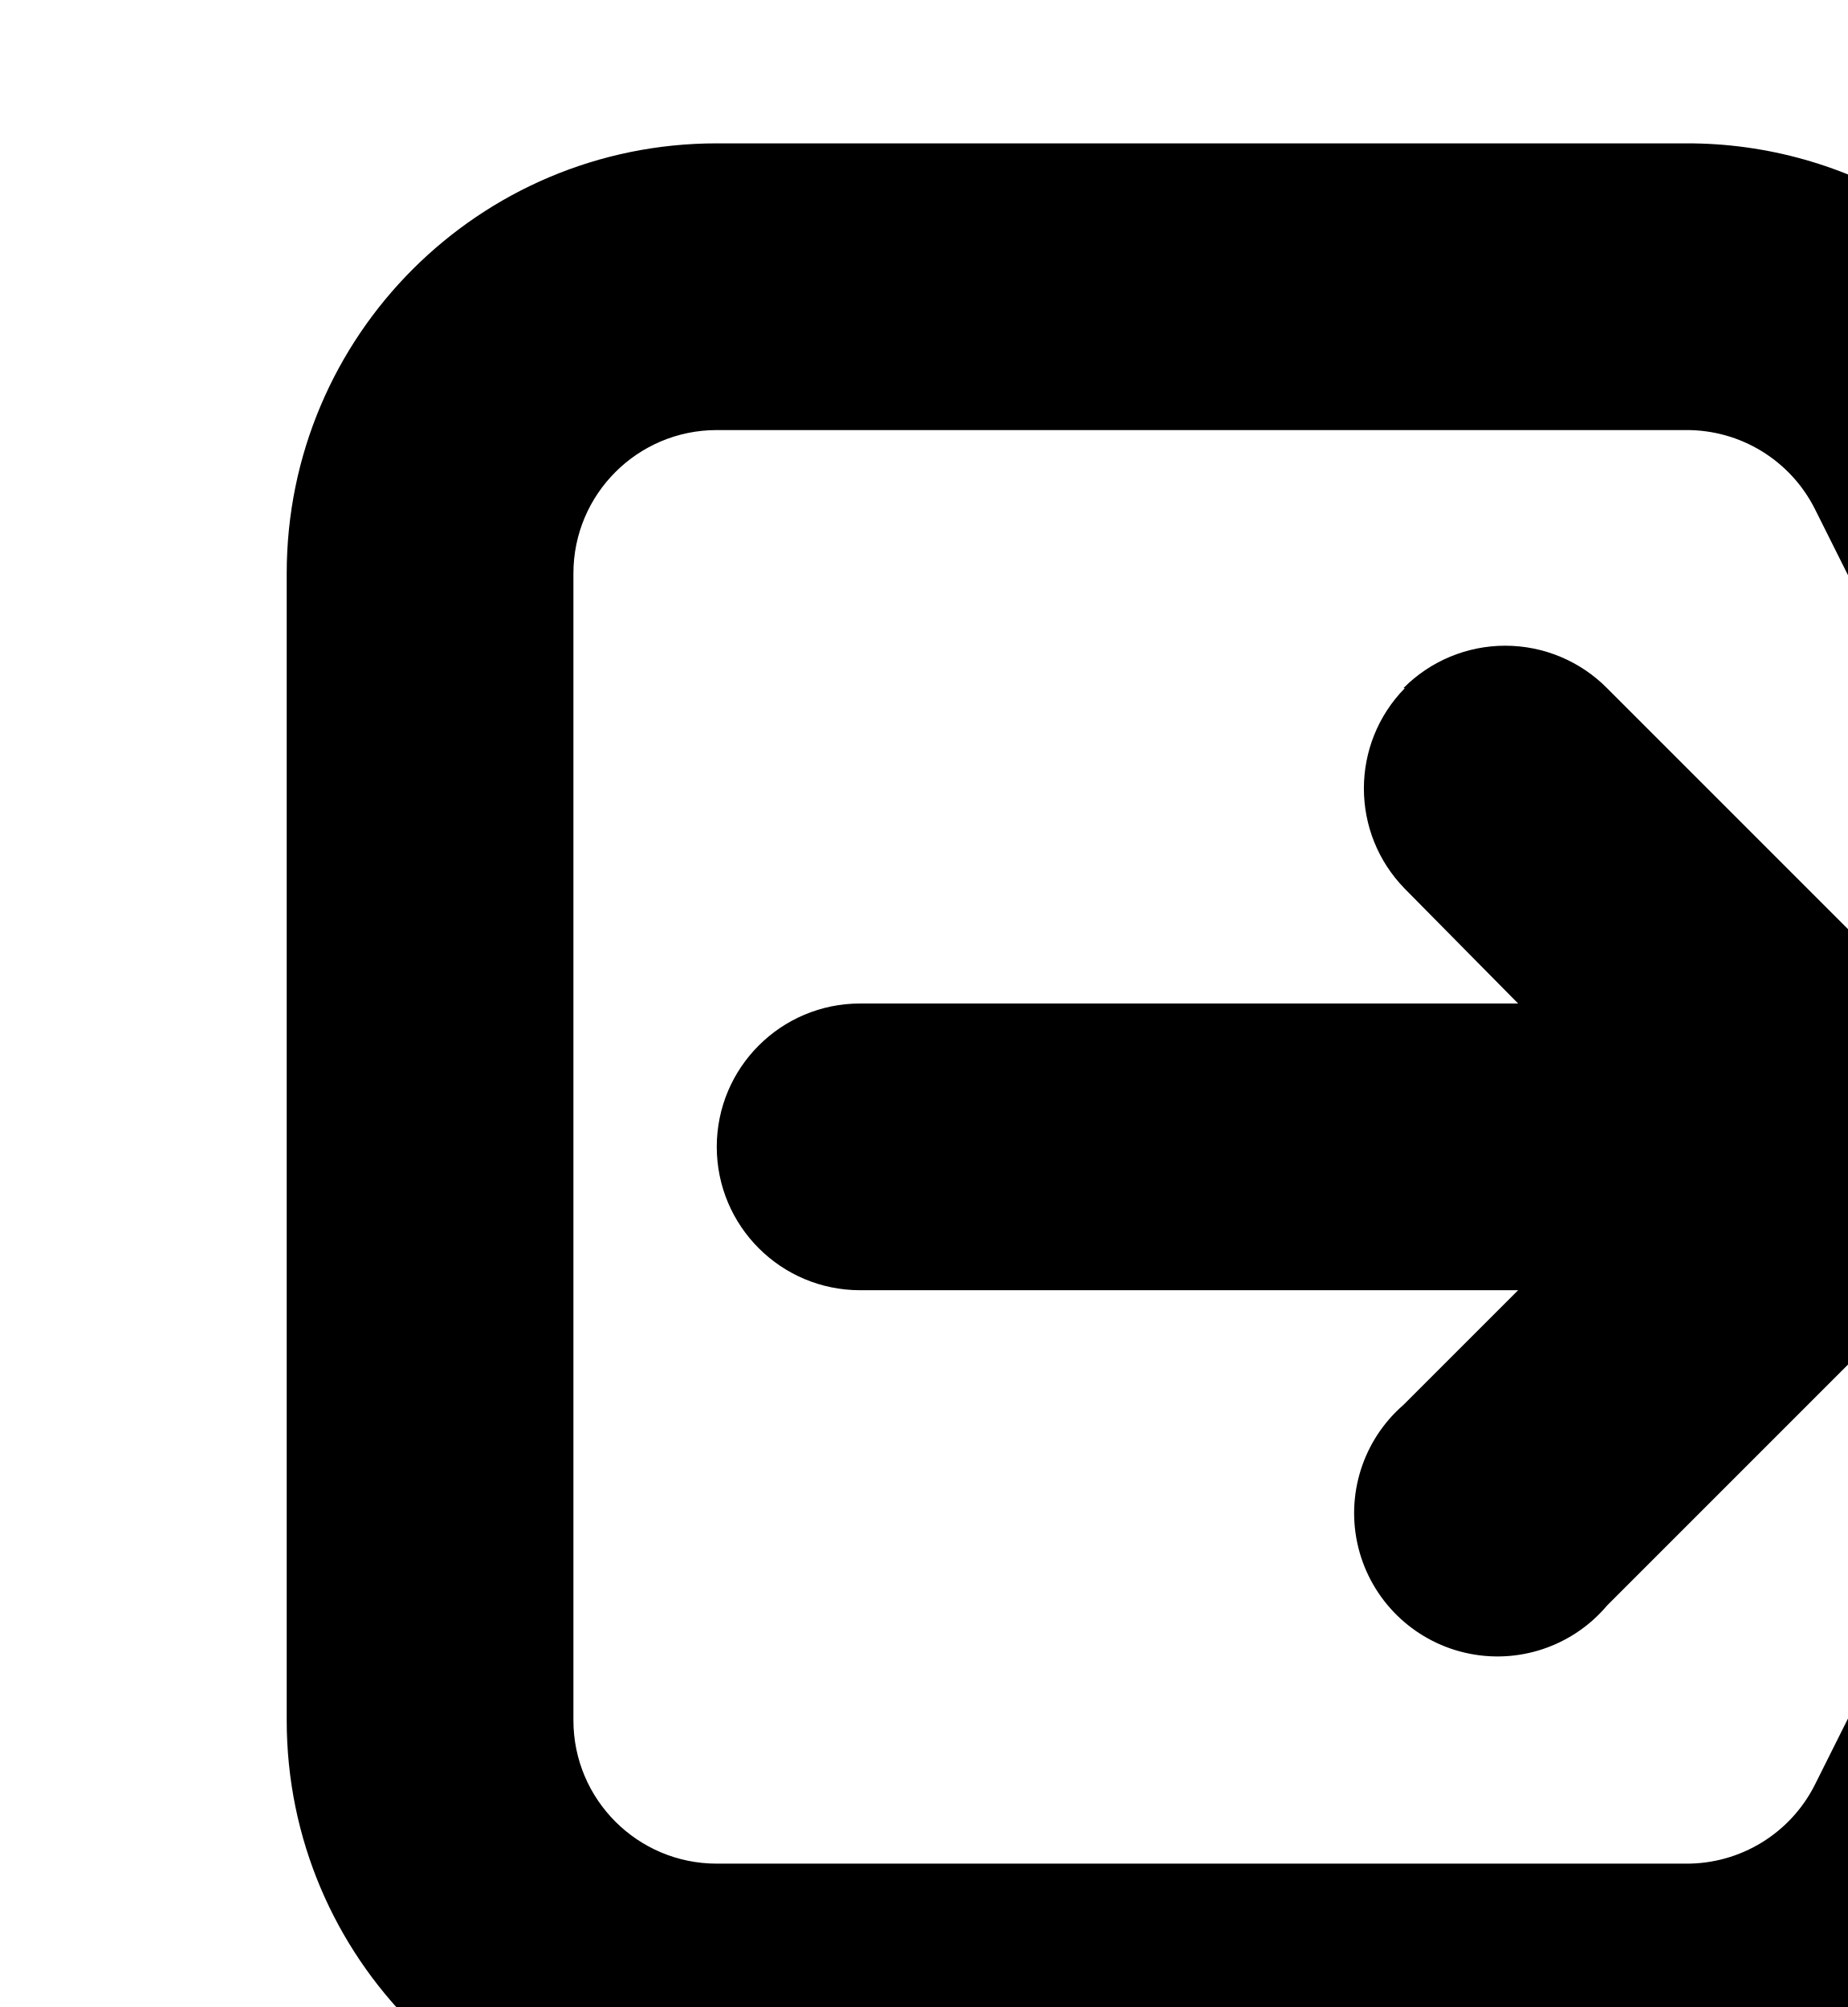
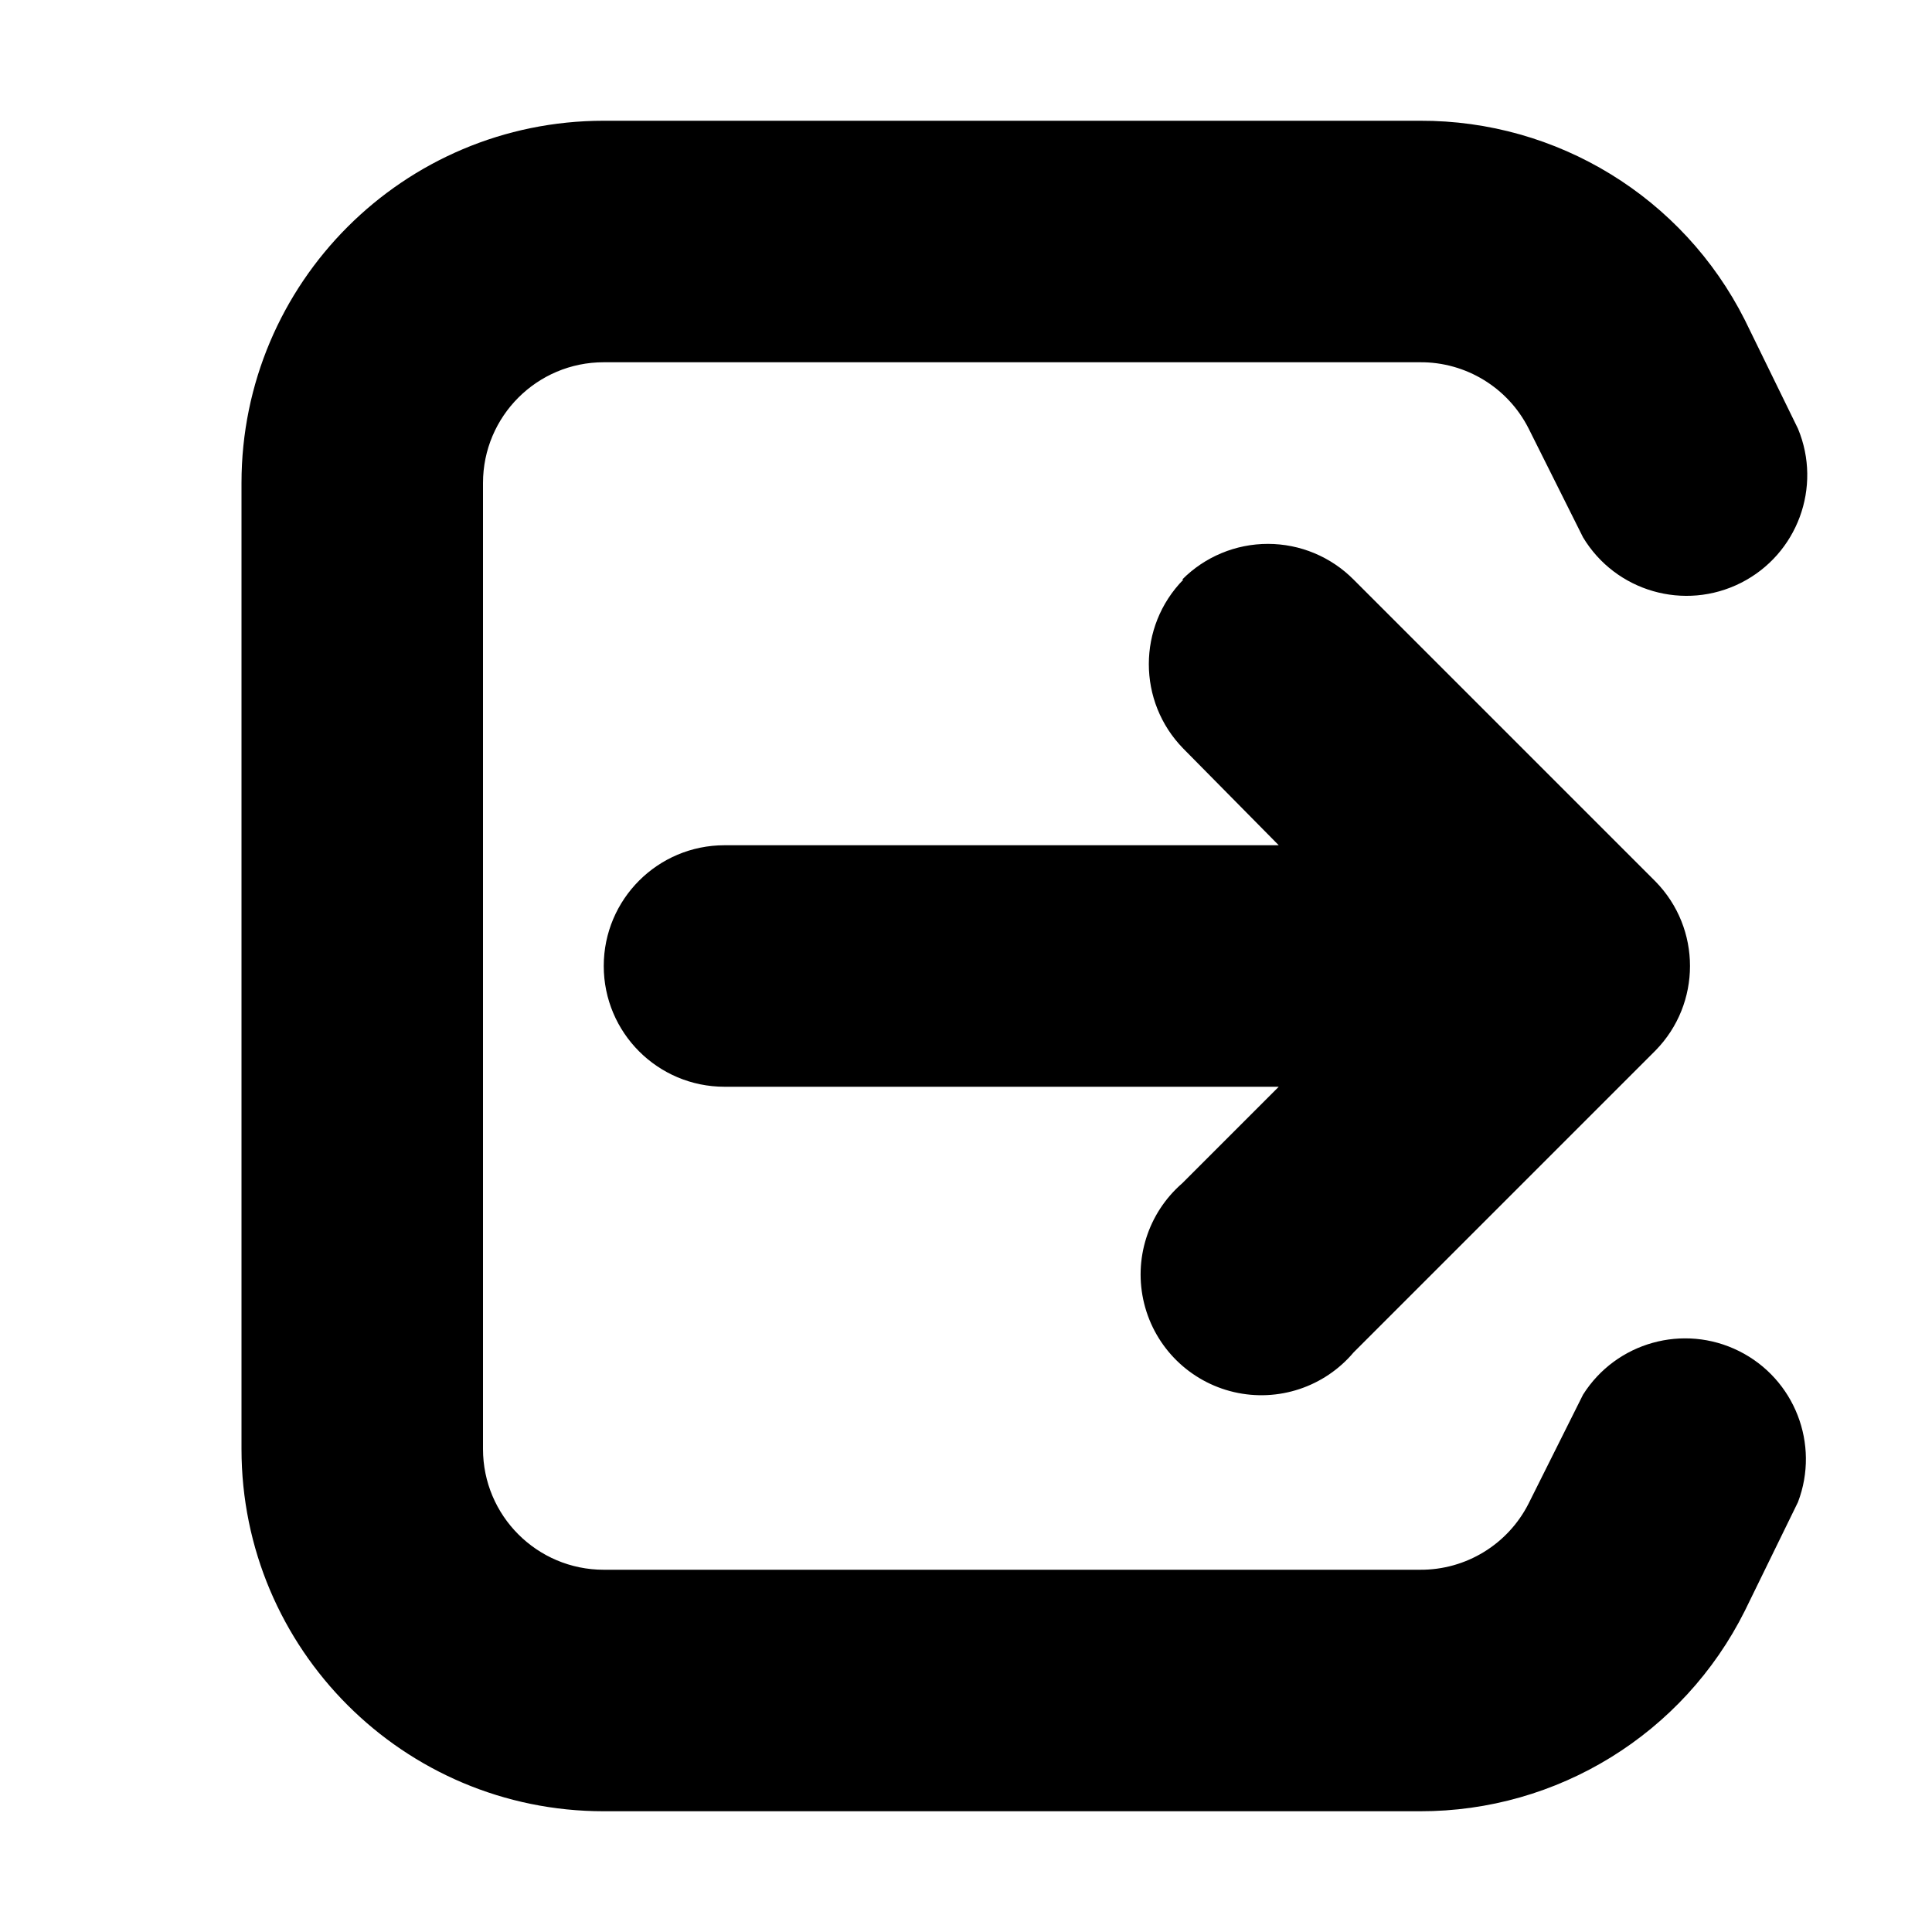
- <svg xmlns="http://www.w3.org/2000/svg">
+ <svg xmlns="http://www.w3.org/2000/svg" viewBox="0 0 16 16">
  <path fill-rule="evenodd" clip-rule="evenodd" d="M5 1a3 3 0 0 0-3 3v8a3 3 0 0 0 3 3h6.76a3 3 0 0 0 2.69-1.66l.44-.9a1 1 0 0 0-1.78-.89l-.45.9a1 1 0 0 1-.9.55H5a1 1 0 0 1-1-1V4a1 1 0 0 1 1-1h6.76a1 1 0 0 1 .9.55l.45.9a1 1 0 0 0 1.78-.9l-.44-.9A3 3 0 0 0 11.76 1H5Zm4.8 3.8a1 1 0 0 0 0 1.4l.79.8H6a1 1 0 1 0 0 2h4.59l-.8.8a1 1 0 1 0 1.42 1.4l2.5-2.5a1 1 0 0 0 0-1.4l-2.5-2.5a1 1 0 0 0-1.42 0Z" />
</svg>
